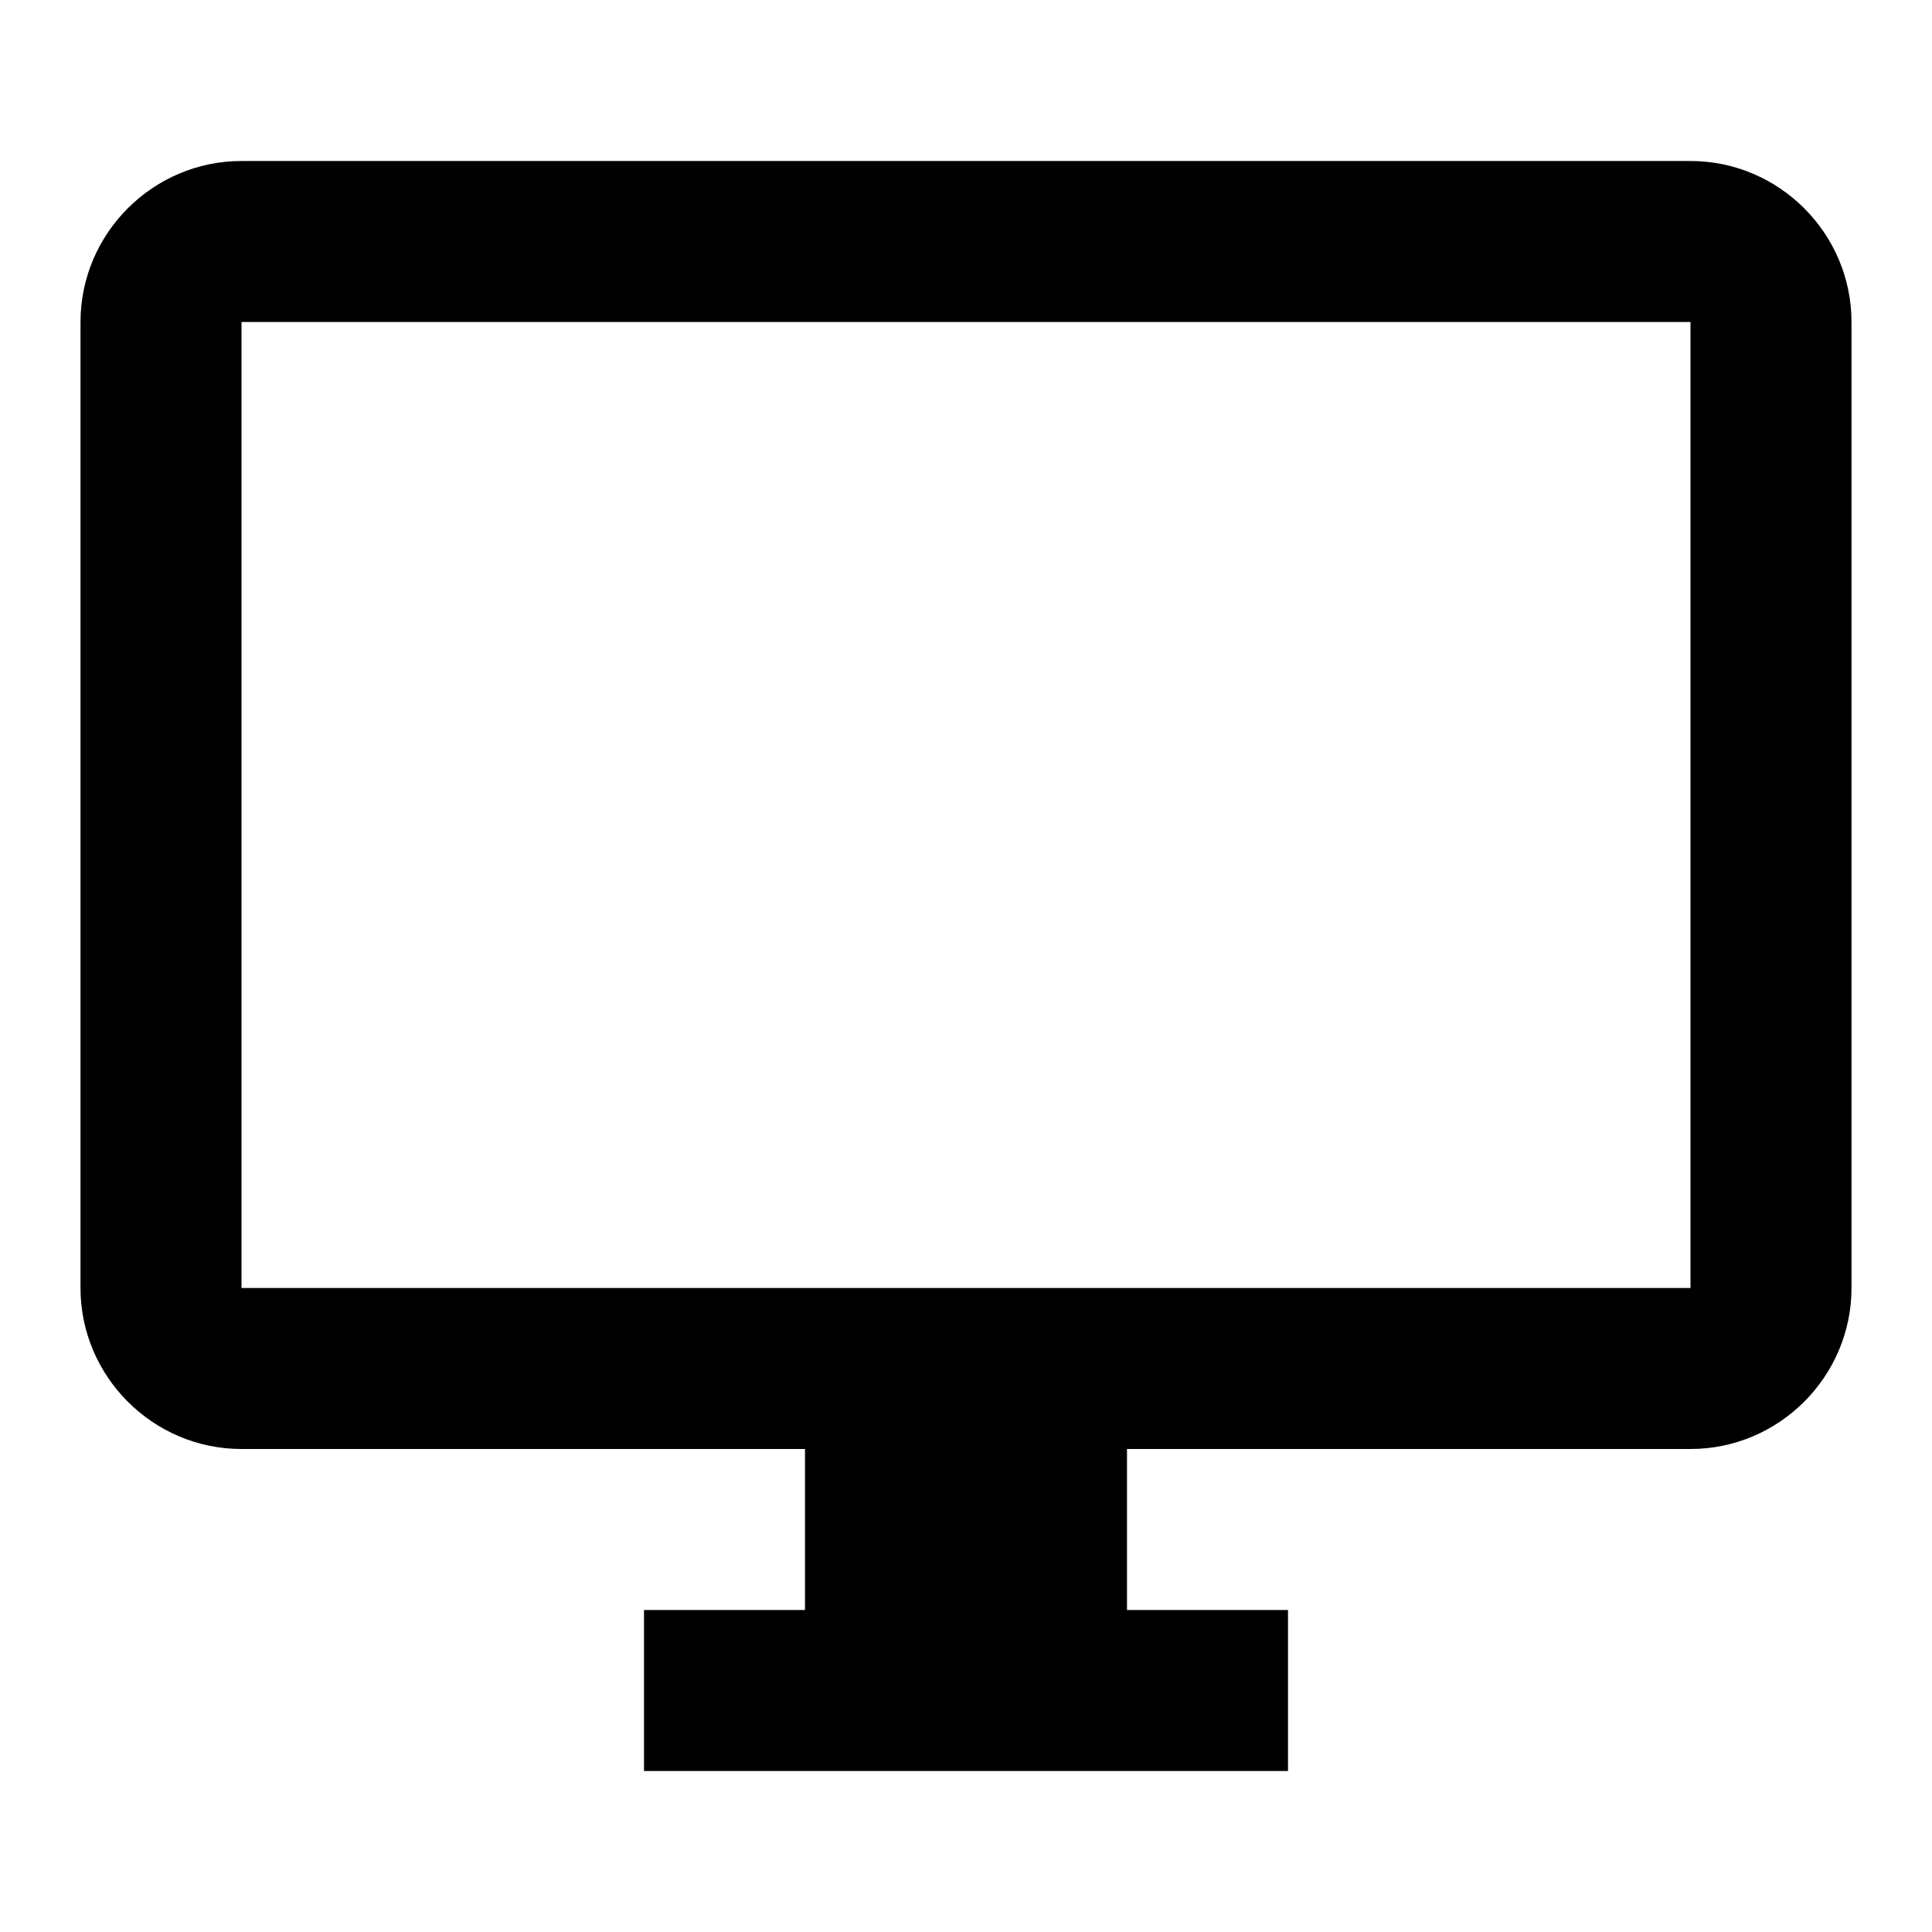
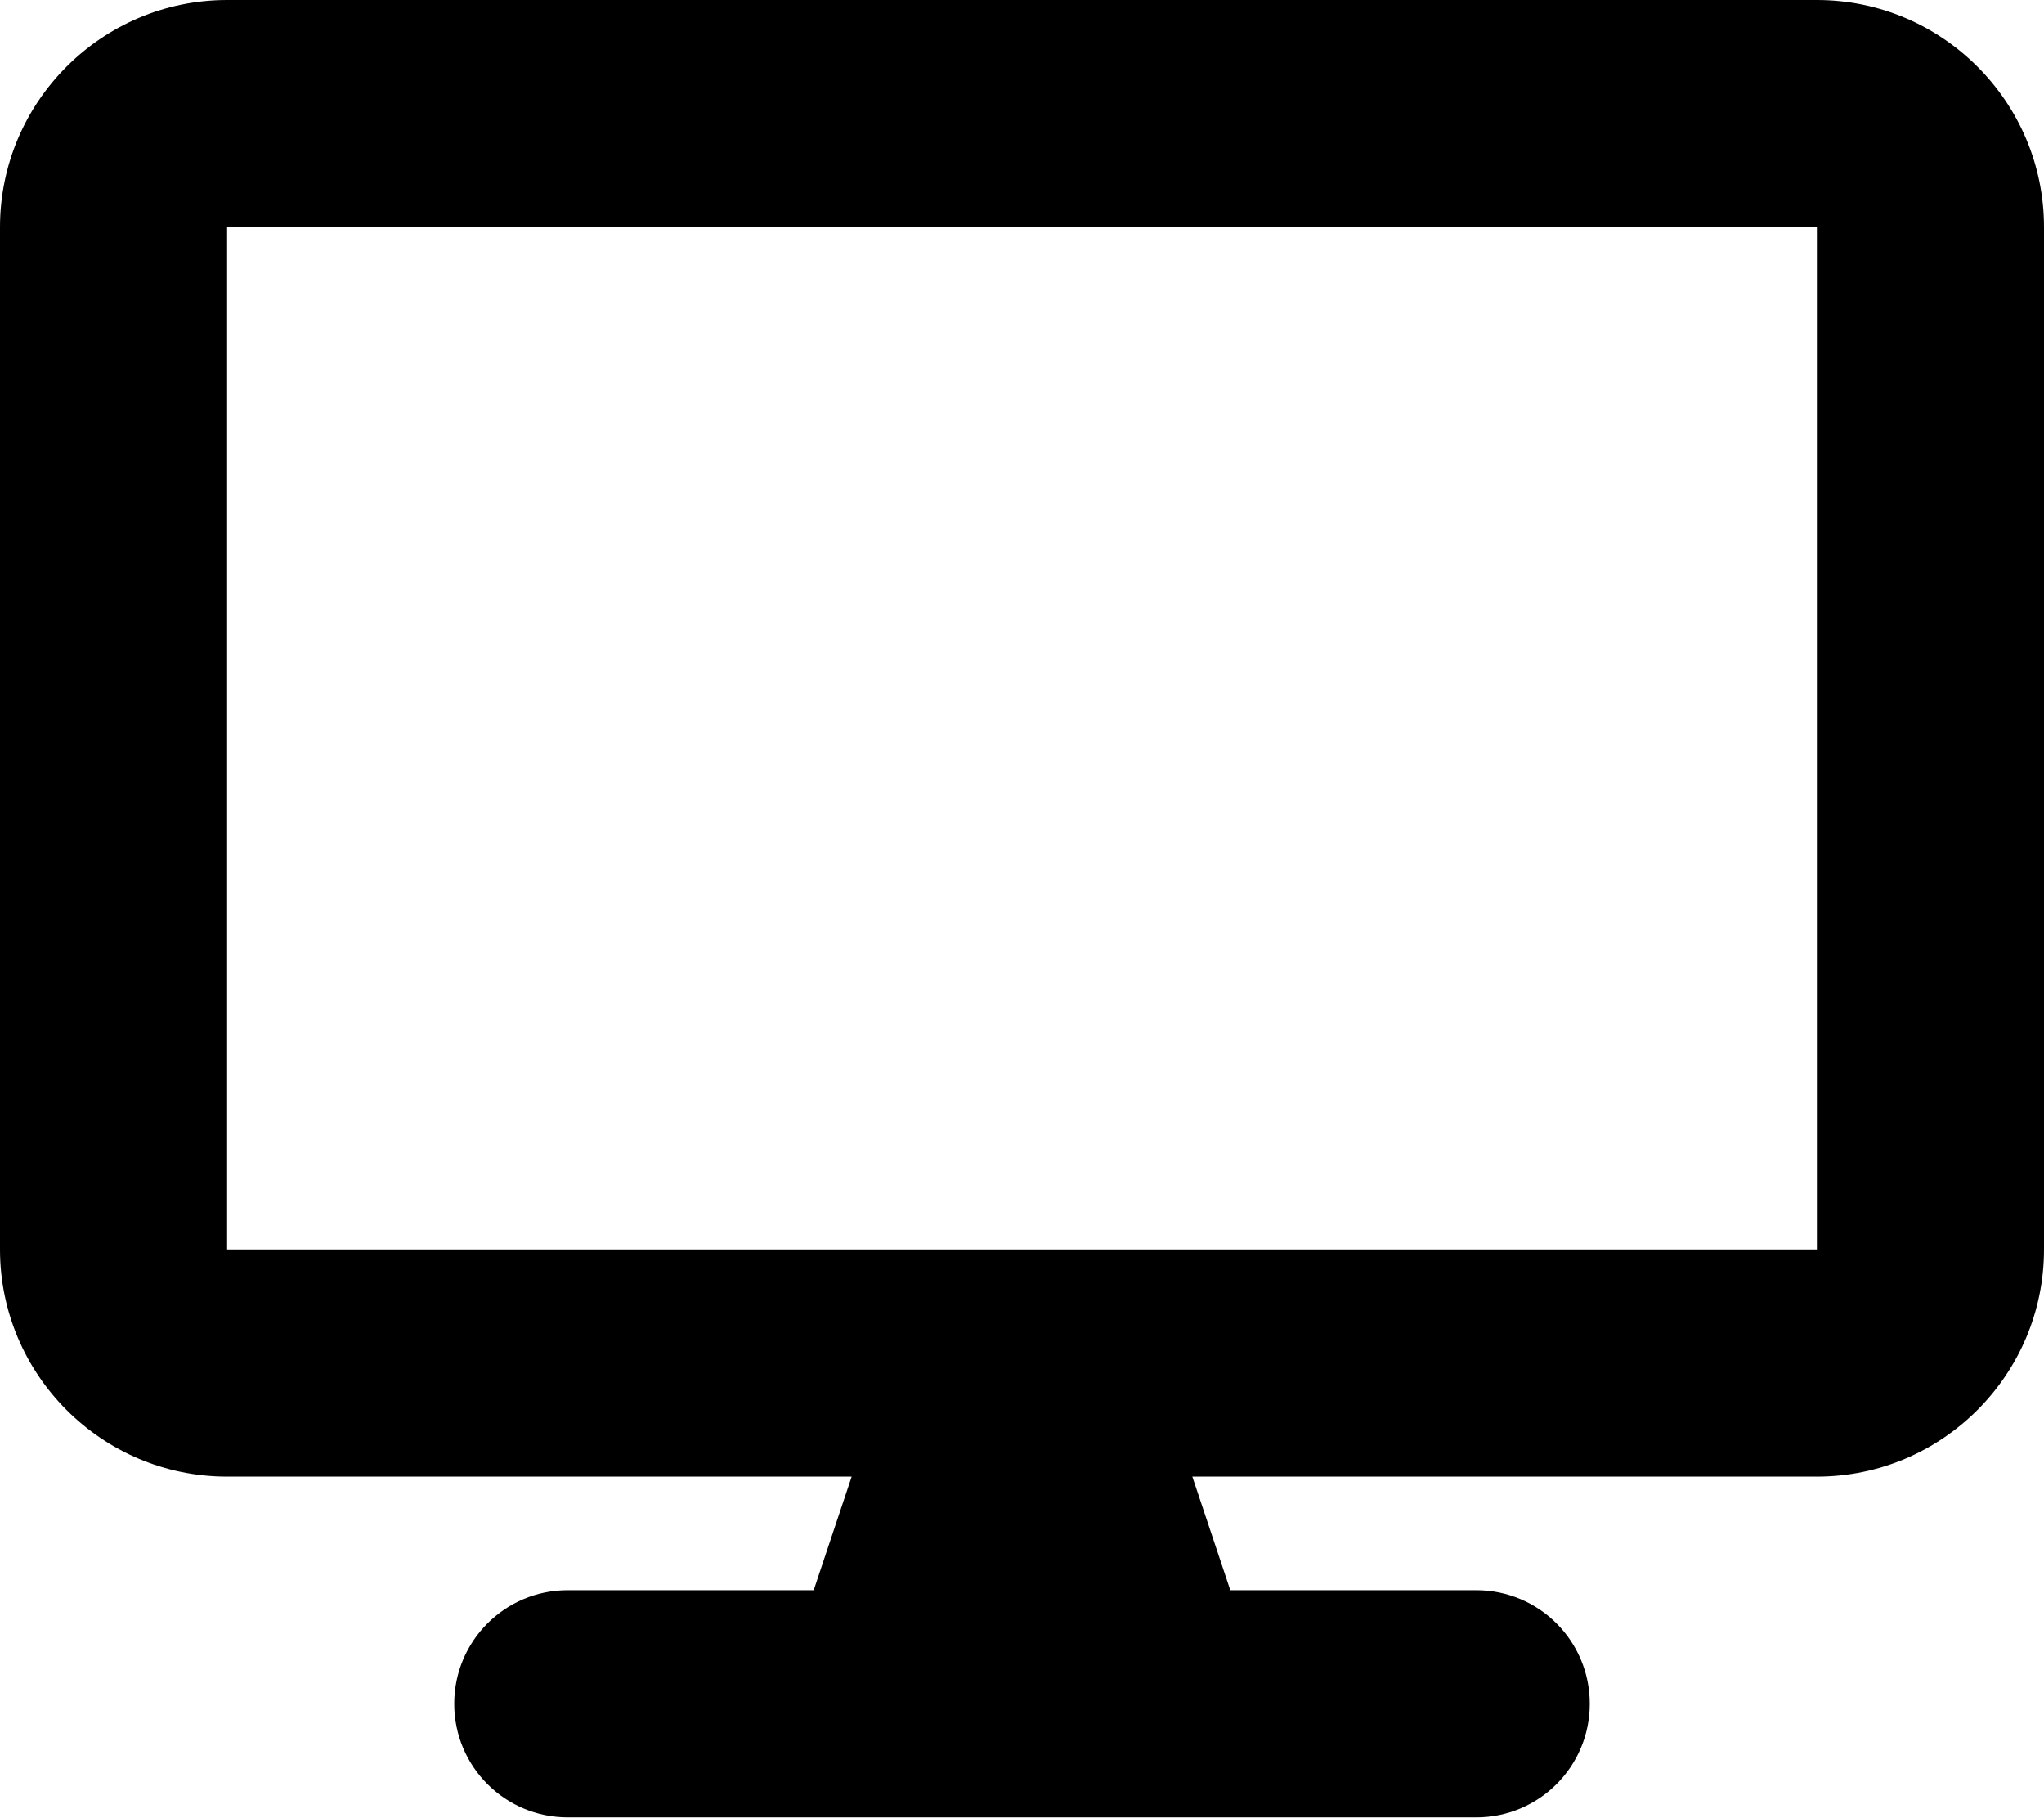
- <svg xmlns="http://www.w3.org/2000/svg" height="24px" viewBox="0 0 24 24" width="24px" fill="#000000">
-   <path d="M0 0h24v24H0V0z" fill="none" />
-   <path d="M21 2H3c-1.1 0-2 .9-2 2v12c0 1.1.9 2 2 2h7v2H8v2h8v-2h-2v-2h7c1.1 0 2-.9 2-2V4c0-1.1-.9-2-2-2zm0 14H3V4h18v12z" />
+ <svg xmlns="http://www.w3.org/2000/svg" viewBox="0 0 576 512">
+   <path d="M64 0C28.7 0 0 28.7 0 64V352c0 35.3 28.7 64 64 64H240l-10.7 32H160c-17.7 0-32 14.3-32 32s14.3 32 32 32H416c17.7 0 32-14.3 32-32s-14.3-32-32-32H346.7L336 416H512c35.3 0 64-28.7 64-64V64c0-35.3-28.7-64-64-64H64zM512 64V352H64V64H512z" />
</svg>
